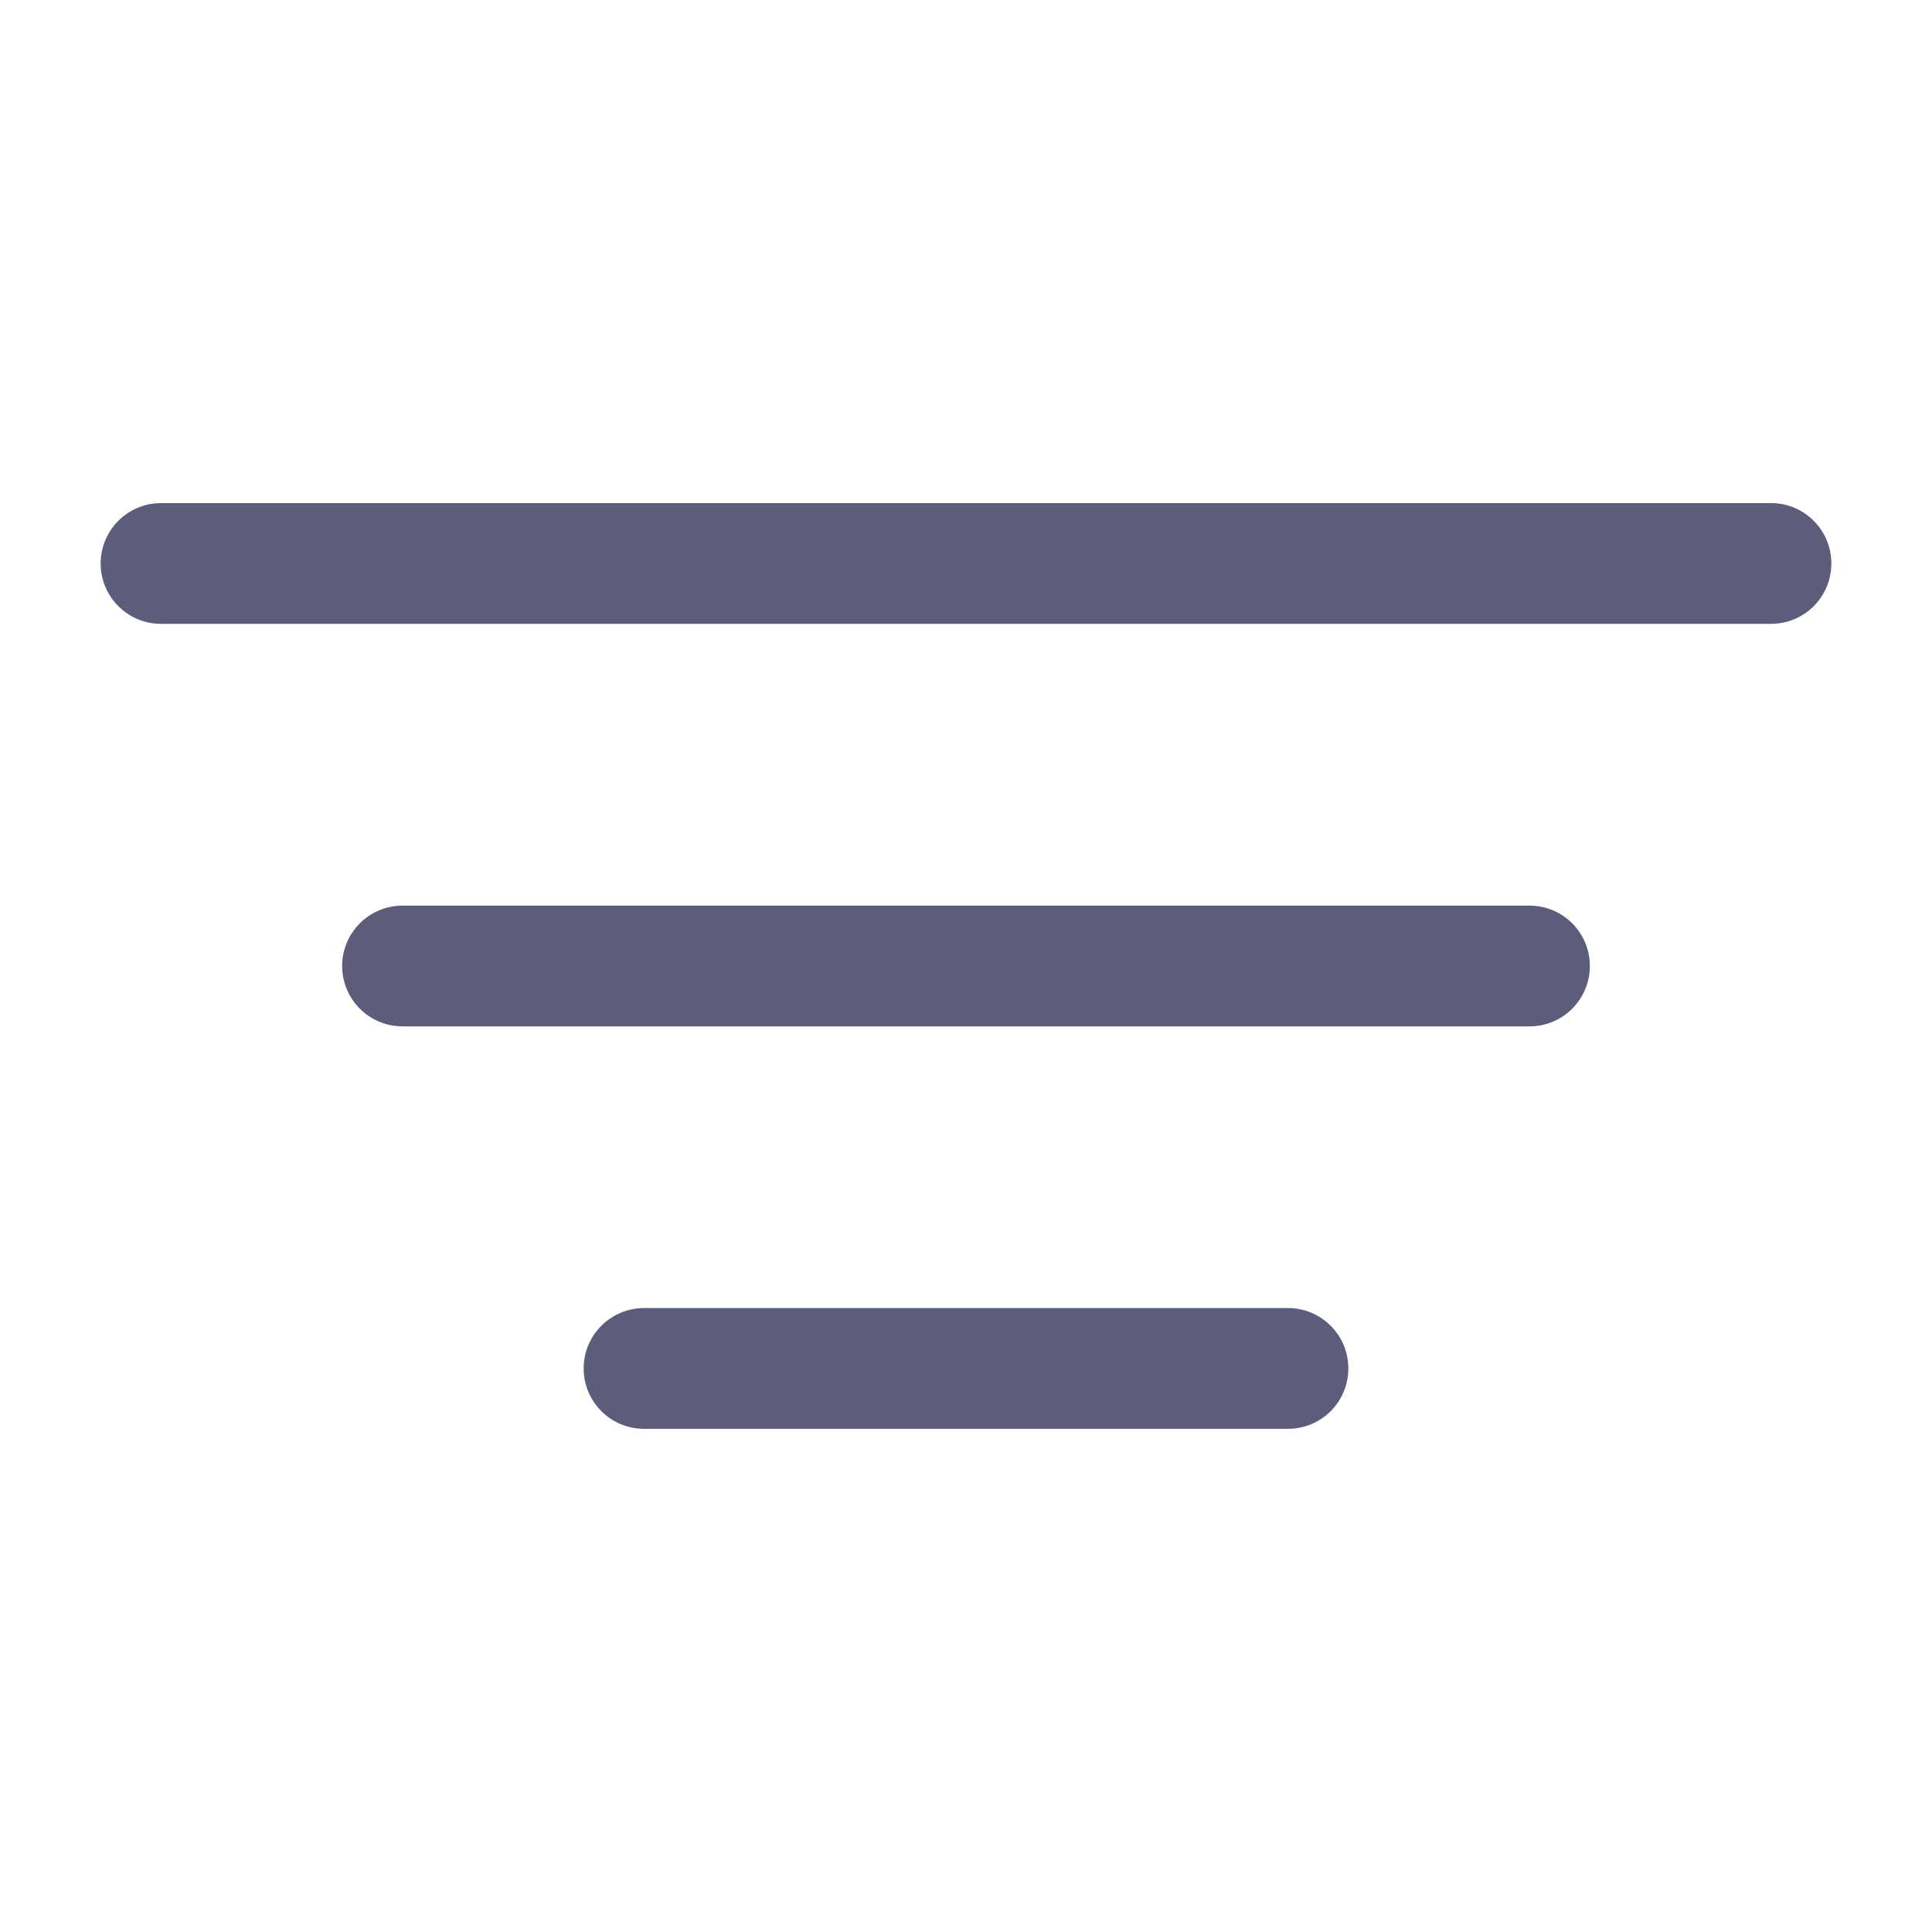
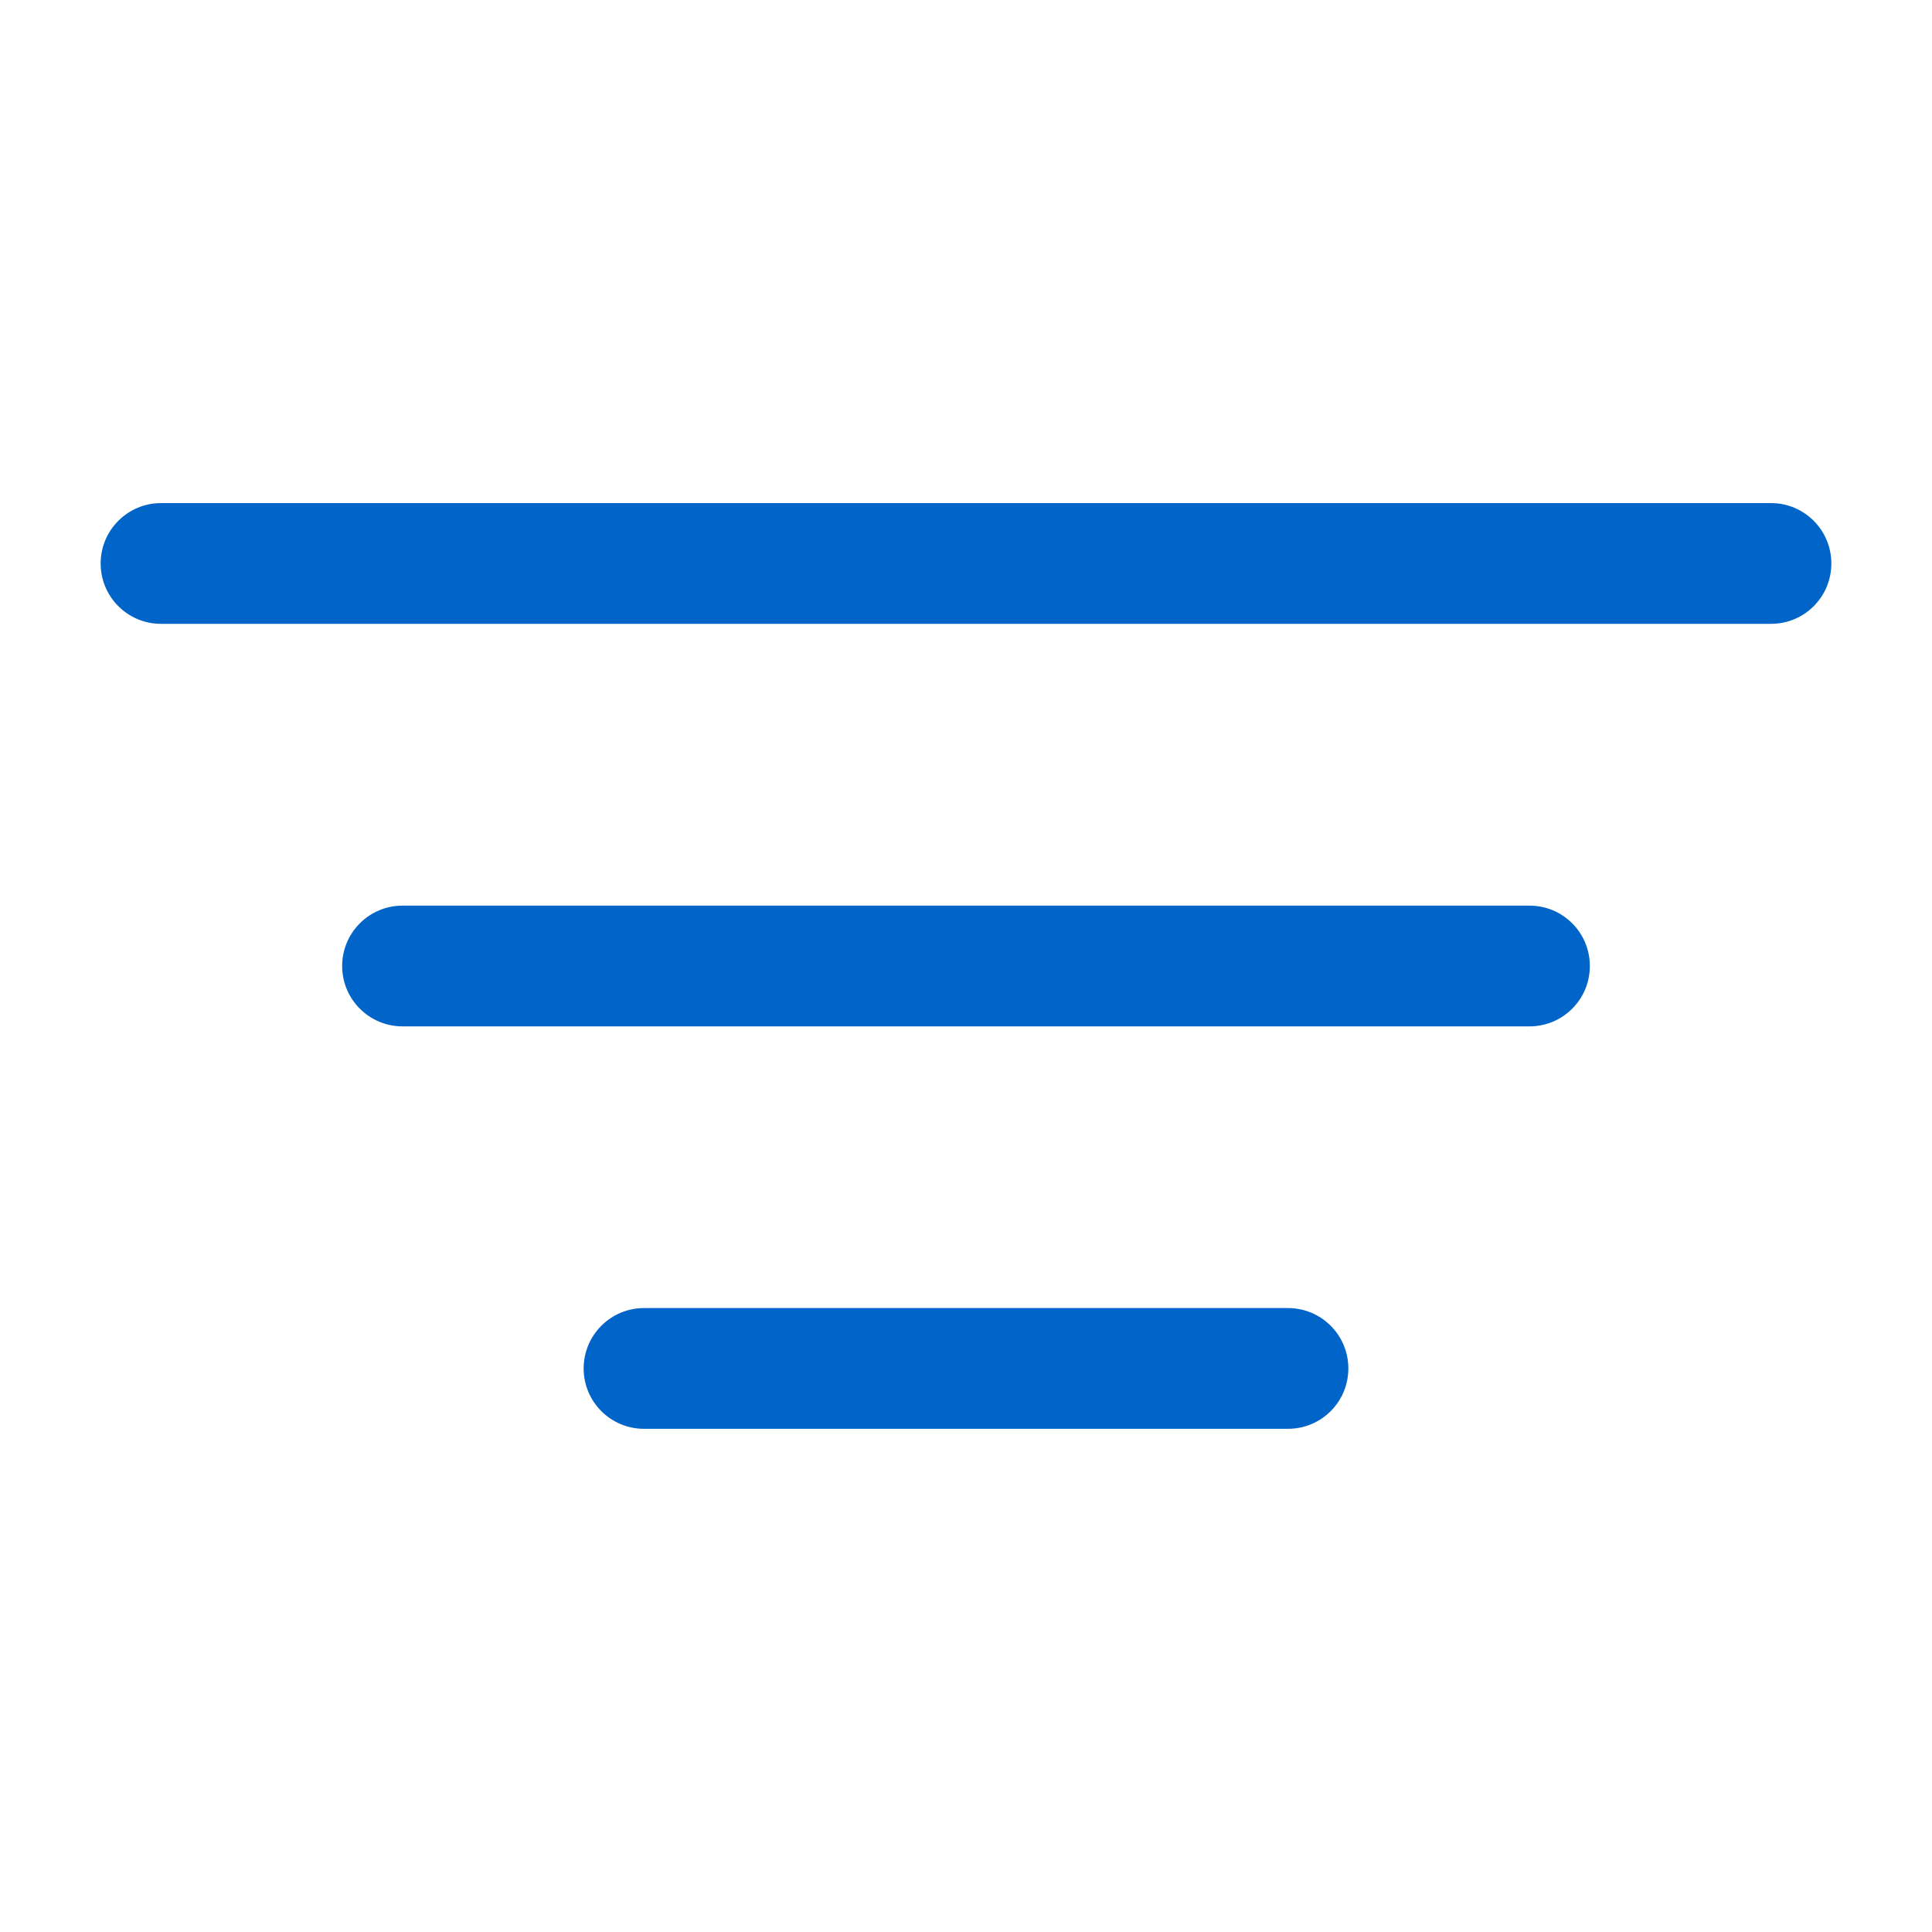
<svg xmlns="http://www.w3.org/2000/svg" width="20" height="20" viewBox="0 0 20 20" fill="none">
-   <path fill-rule="evenodd" clip-rule="evenodd" d="M18.958 5.833C18.958 6.179 18.679 6.458 18.333 6.458L1.667 6.458C1.322 6.458 1.042 6.179 1.042 5.833C1.042 5.488 1.322 5.208 1.667 5.208L18.333 5.208C18.679 5.208 18.958 5.488 18.958 5.833Z" fill="#5C5C7B" />
-   <path fill-rule="evenodd" clip-rule="evenodd" d="M16.458 10C16.458 10.345 16.179 10.625 15.833 10.625L4.167 10.625C3.822 10.625 3.542 10.345 3.542 10C3.542 9.655 3.822 9.375 4.167 9.375L15.833 9.375C16.179 9.375 16.458 9.655 16.458 10Z" fill="#5C5C7B" />
-   <path fill-rule="evenodd" clip-rule="evenodd" d="M13.958 14.166C13.958 14.512 13.679 14.791 13.333 14.791L6.667 14.791C6.322 14.791 6.042 14.512 6.042 14.166C6.042 13.821 6.322 13.541 6.667 13.541H13.333C13.679 13.541 13.958 13.821 13.958 14.166Z" fill="#5C5C7B" />
+   <path fill-rule="evenodd" clip-rule="evenodd" d="M18.958 5.833C18.958 6.179 18.679 6.458 18.333 6.458L1.667 6.458C1.322 6.458 1.042 6.179 1.042 5.833C1.042 5.488 1.322 5.208 1.667 5.208L18.333 5.208C18.679 5.208 18.958 5.488 18.958 5.833Z" fill="#0064C8" />
+   <path fill-rule="evenodd" clip-rule="evenodd" d="M16.458 10C16.458 10.345 16.179 10.625 15.833 10.625L4.167 10.625C3.822 10.625 3.542 10.345 3.542 10C3.542 9.655 3.822 9.375 4.167 9.375L15.833 9.375C16.179 9.375 16.458 9.655 16.458 10Z" fill="#0064C8" />
+   <path fill-rule="evenodd" clip-rule="evenodd" d="M13.958 14.166C13.958 14.512 13.679 14.791 13.333 14.791L6.667 14.791C6.322 14.791 6.042 14.512 6.042 14.166C6.042 13.821 6.322 13.541 6.667 13.541H13.333C13.679 13.541 13.958 13.821 13.958 14.166Z" fill="#0064C8" />
</svg>
